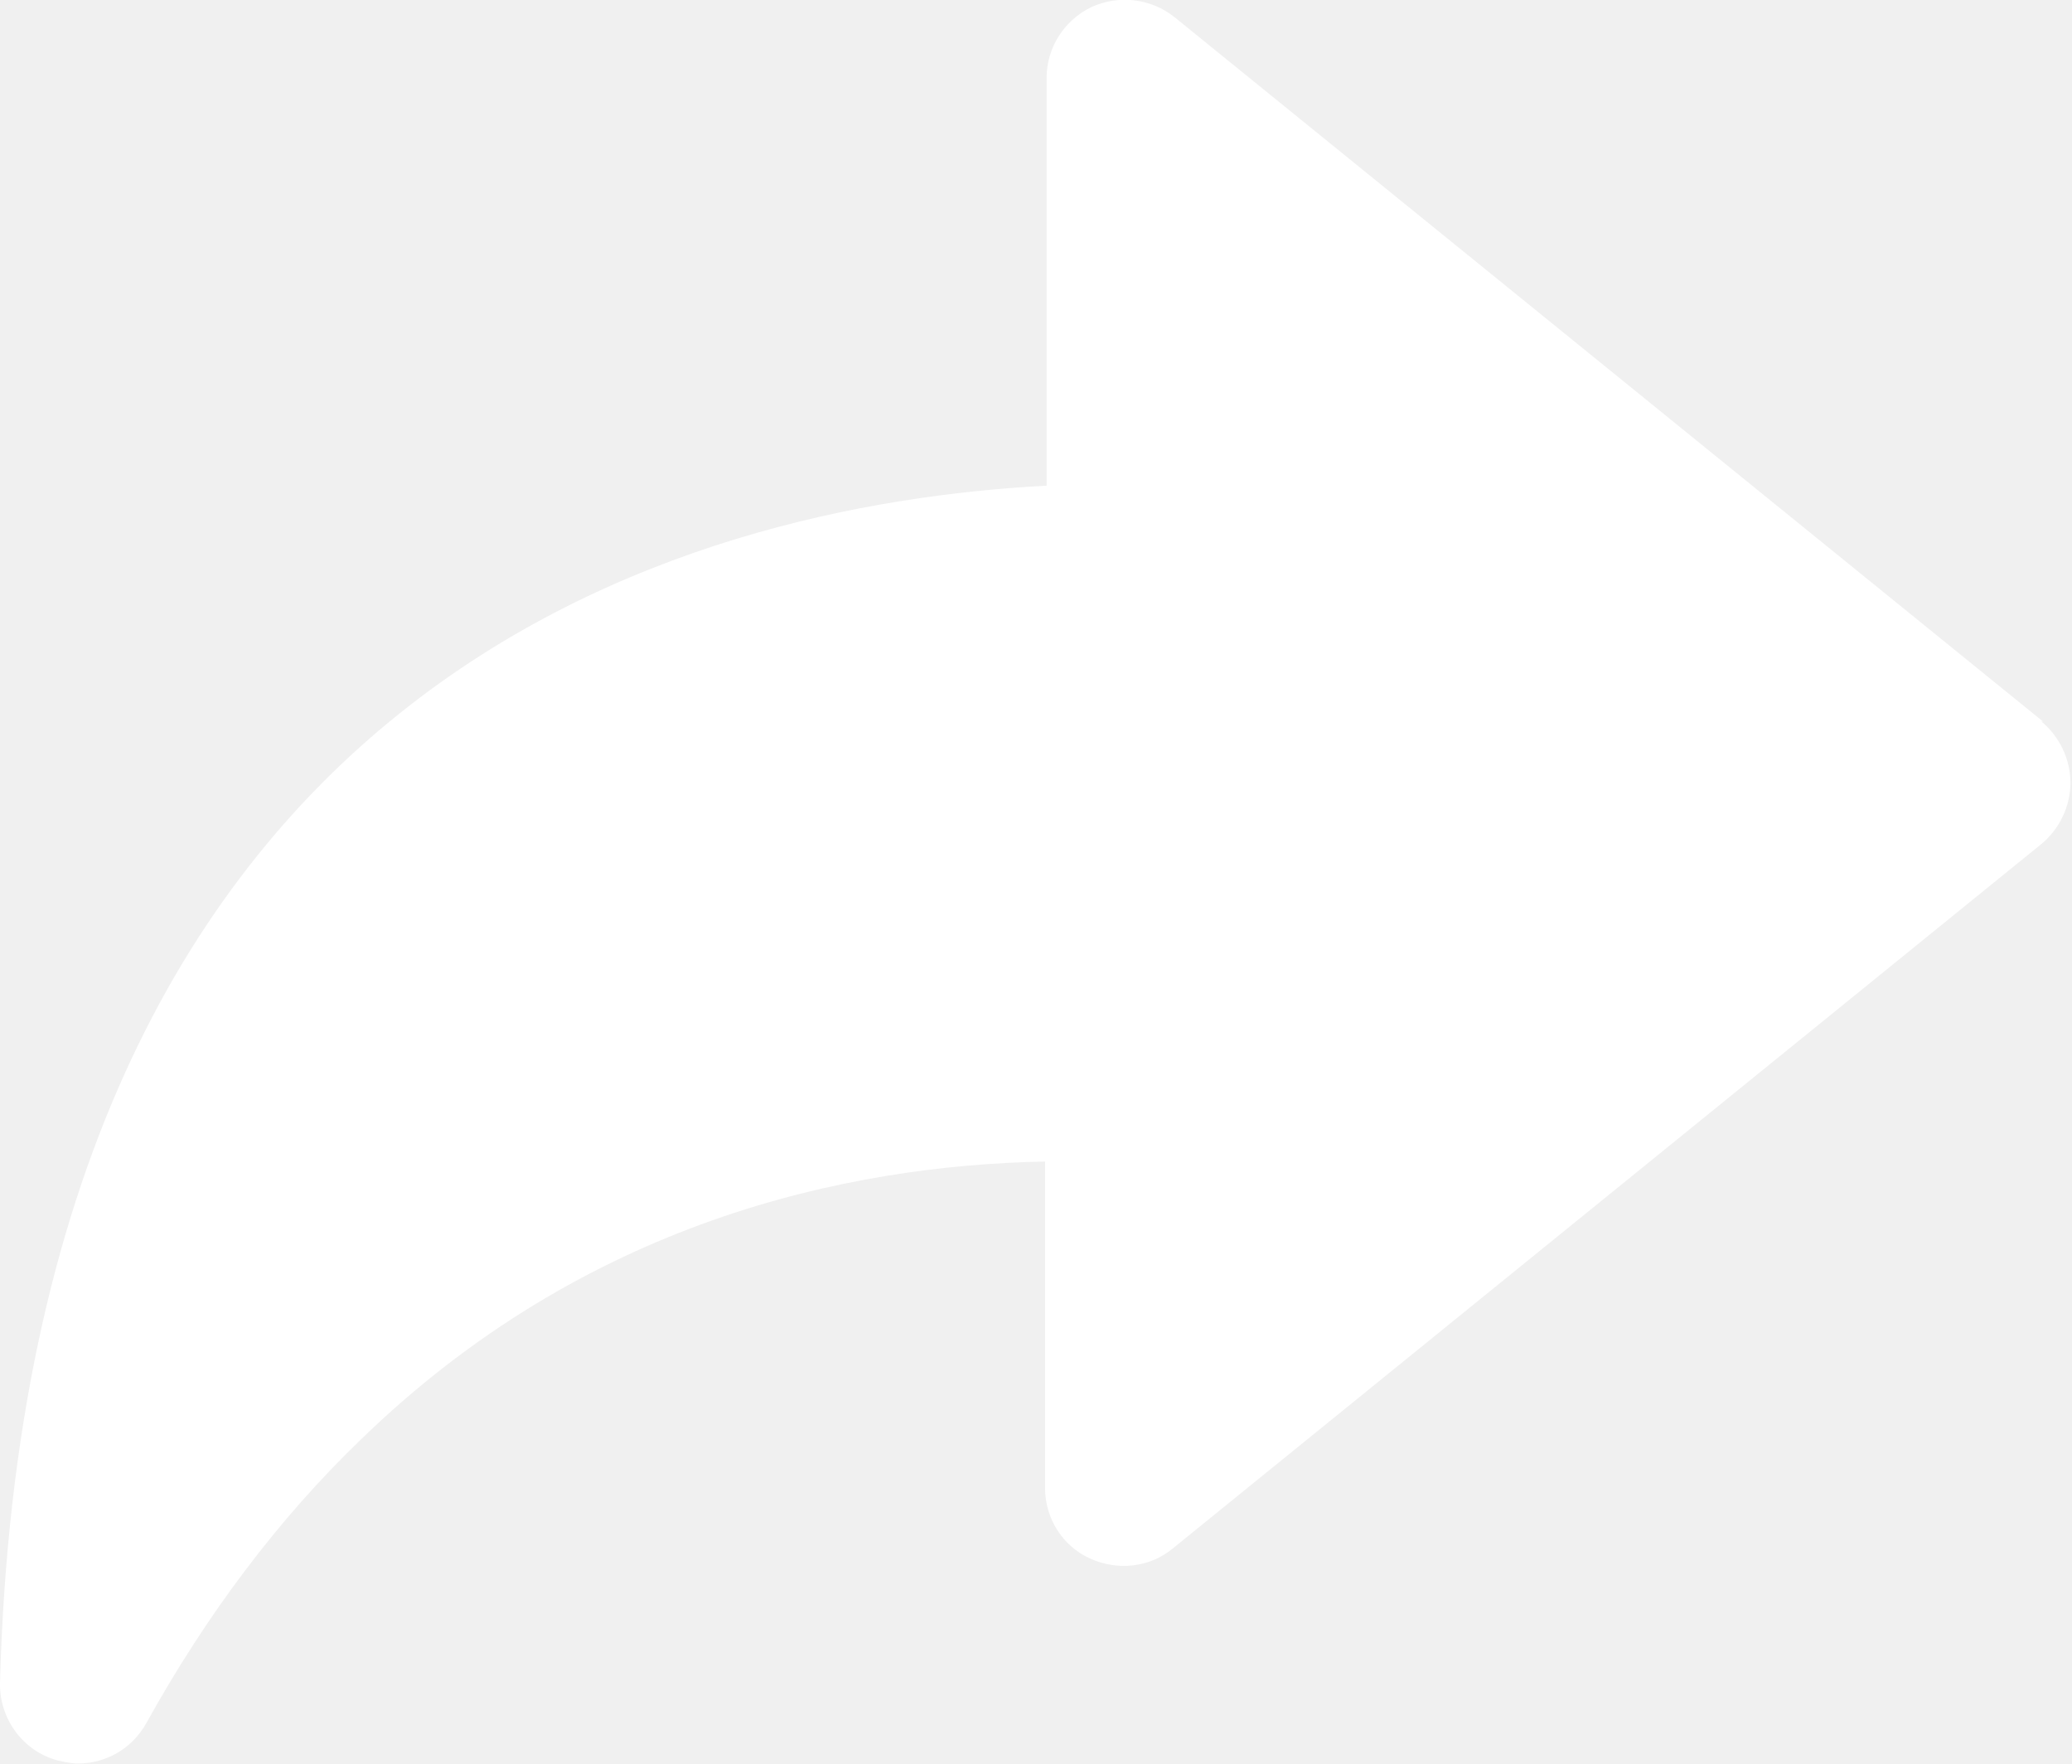
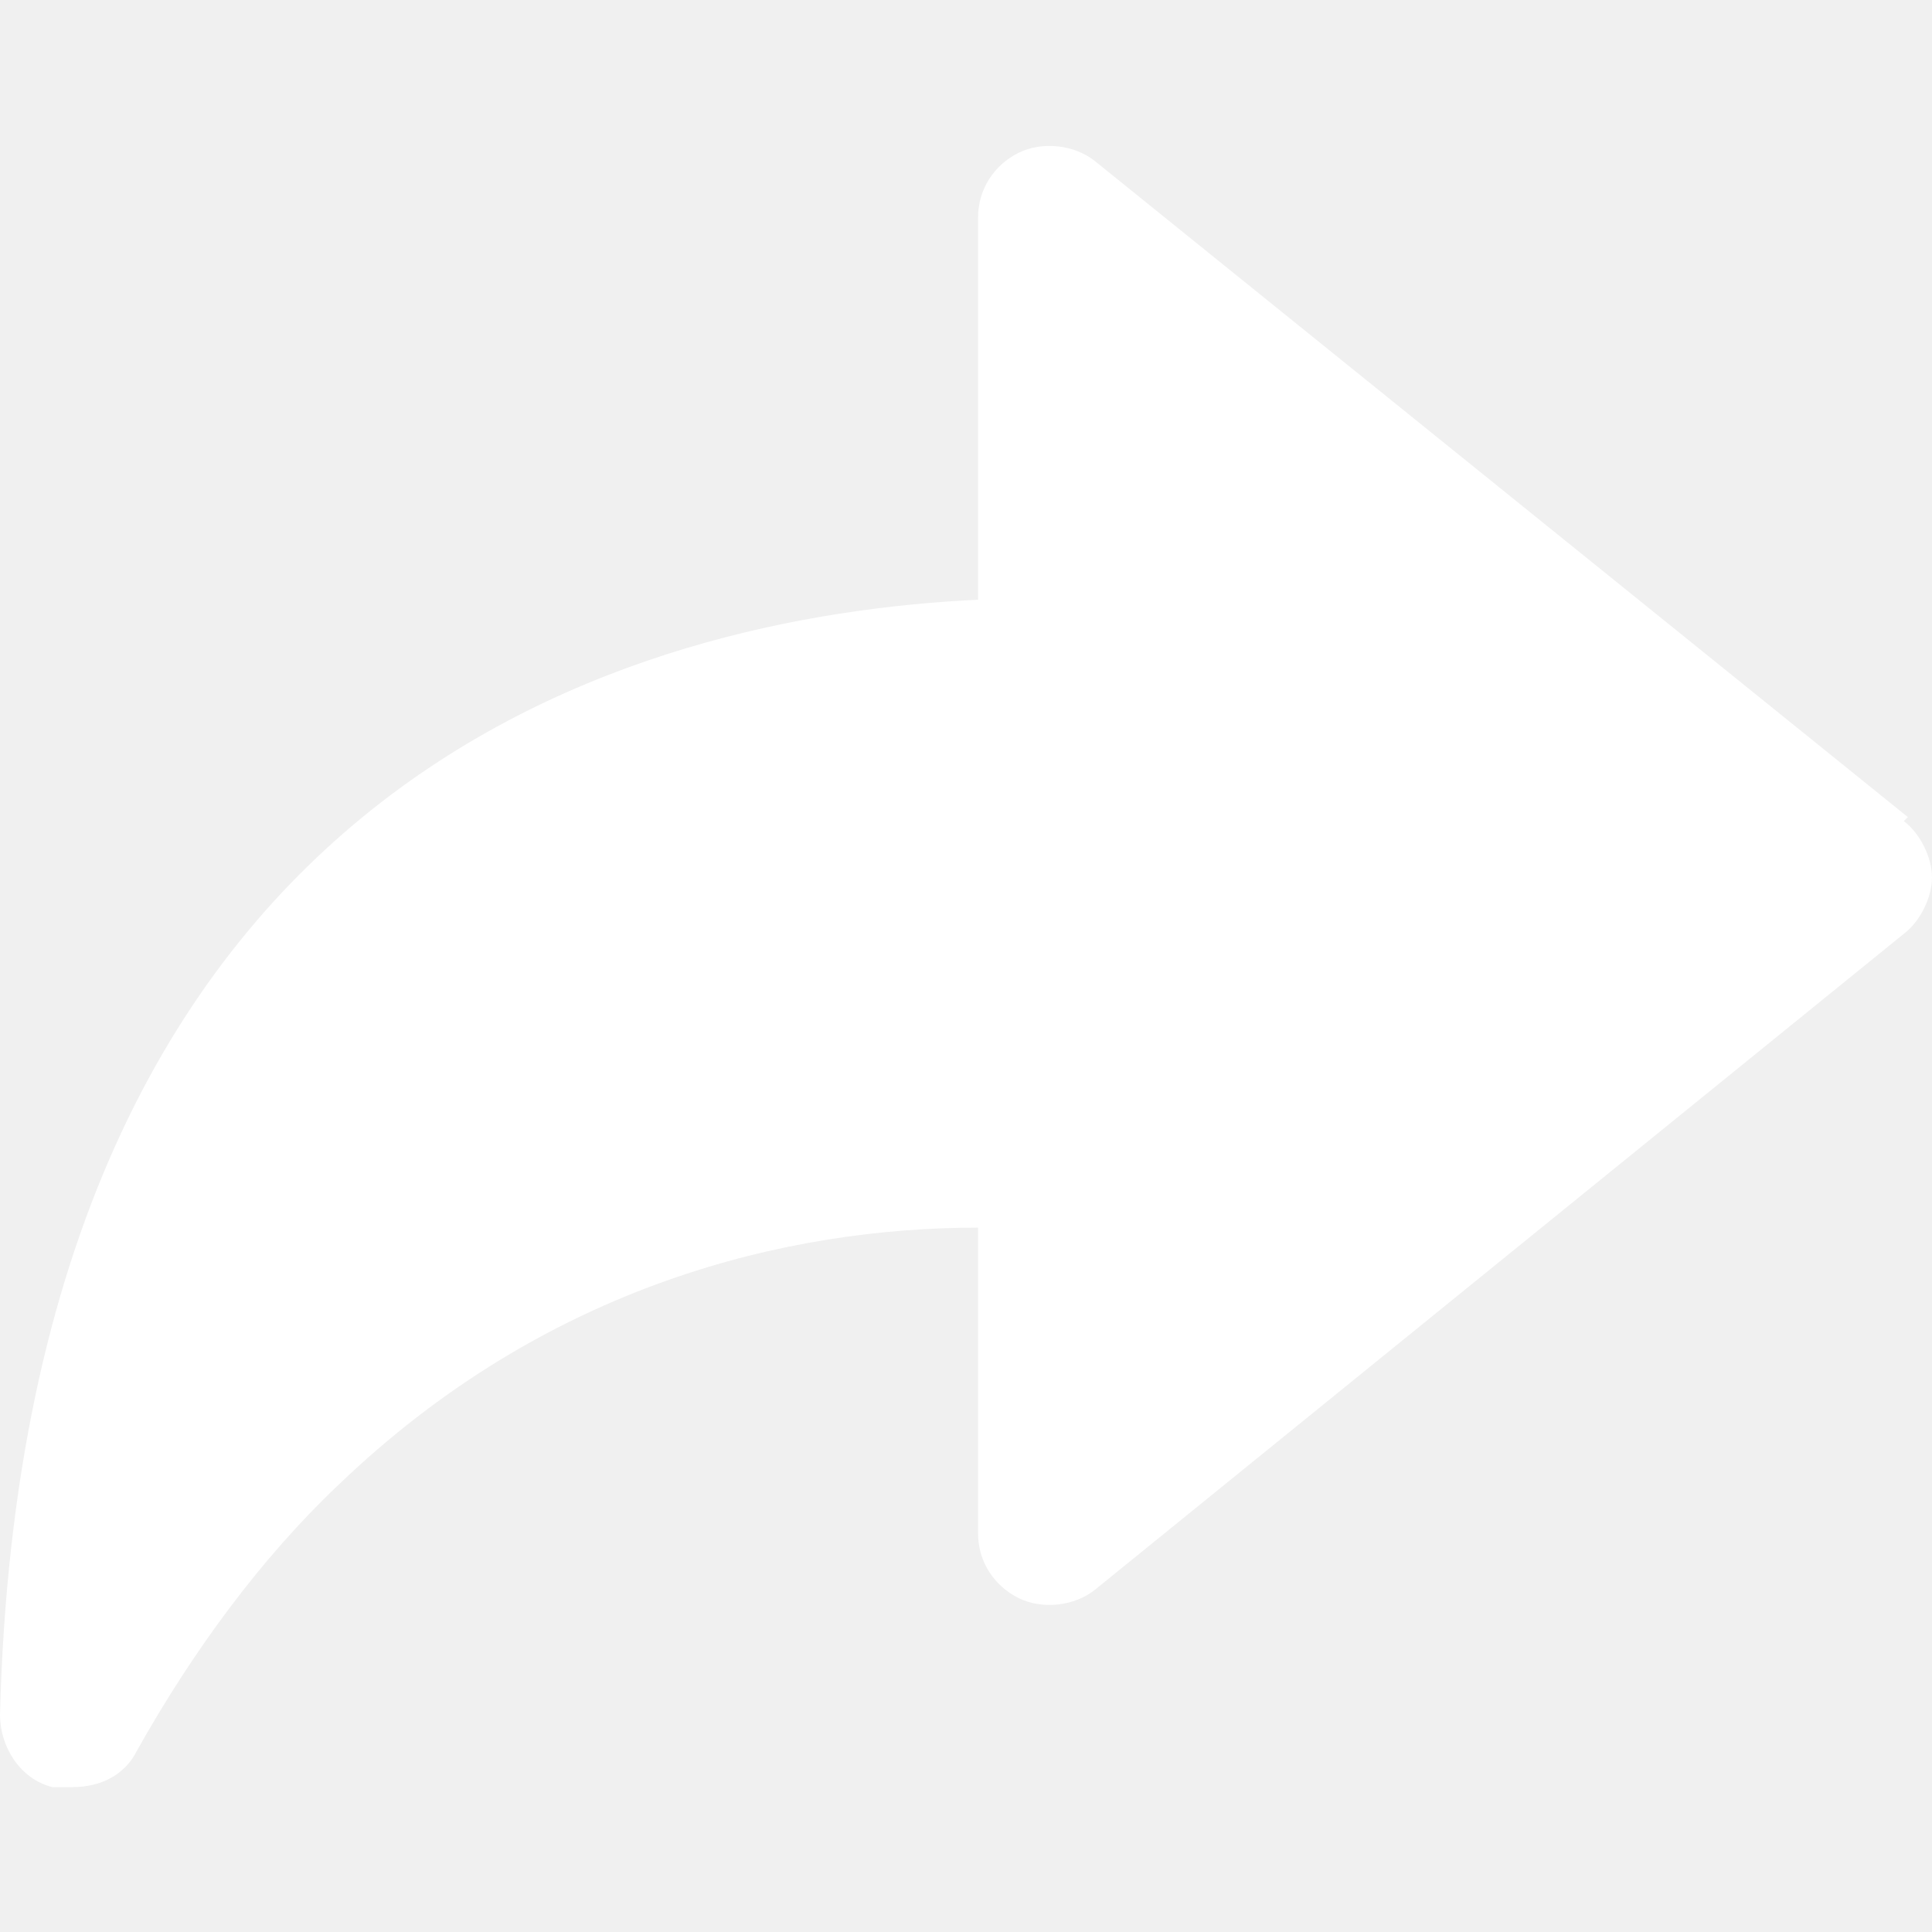
- <svg xmlns="http://www.w3.org/2000/svg" id="_圖層_2" viewBox="0 0 26.37 22.44">
+ <svg xmlns="http://www.w3.org/2000/svg" version="1.1" viewBox="0 0 48 48">
  <defs>
-     <style>.cls-1{fill:#fff;}</style>
+     <style>
+       .cls-1 {
+         fill: #fff;
+       }
+     </style>
  </defs>
-   <g id="ICON">
-     <path class="cls-1" d="M26,9.18L14.95.22c-.3-.24-.71-.29-1.06-.13-.35.17-.57.52-.57.9v5.19C8.76,6.42.35,8.6,0,21.41c-.01.46.29.87.73.99.09.02.18.04.26.04.36,0,.69-.19.87-.51.77-1.39,1.69-2.61,2.73-3.61,2.85-2.77,6.17-3.49,8.71-3.54v4.15c0,.39.22.74.57.9.35.16.76.12,1.06-.13l11.05-8.96c.23-.19.37-.48.37-.78s-.14-.59-.37-.78Z" />
+   <g>
+     <g id="_圖層_2">
+       <g id="ICON">
+         <path class="cls-1" d="M47.4,20.3L27.2,4c-.5-.4-1.3-.5-1.9-.2-.6.3-1,.9-1,1.6v9.5C15.9,15.3.6,19.2,0,42.6c0,.8.5,1.6,1.3,1.8.2,0,.3,0,.5,0,.7,0,1.3-.3,1.6-.9,1.4-2.5,3.1-4.8,5-6.6,5.2-5,11.2-6.4,15.9-6.4v7.6c0,.7.4,1.3,1,1.6.6.3,1.4.2,1.9-.2l20.1-16.3c.4-.3.7-.9.7-1.4s-.3-1.1-.7-1.4h0Z" />
+       </g>
+     </g>
  </g>
</svg>
